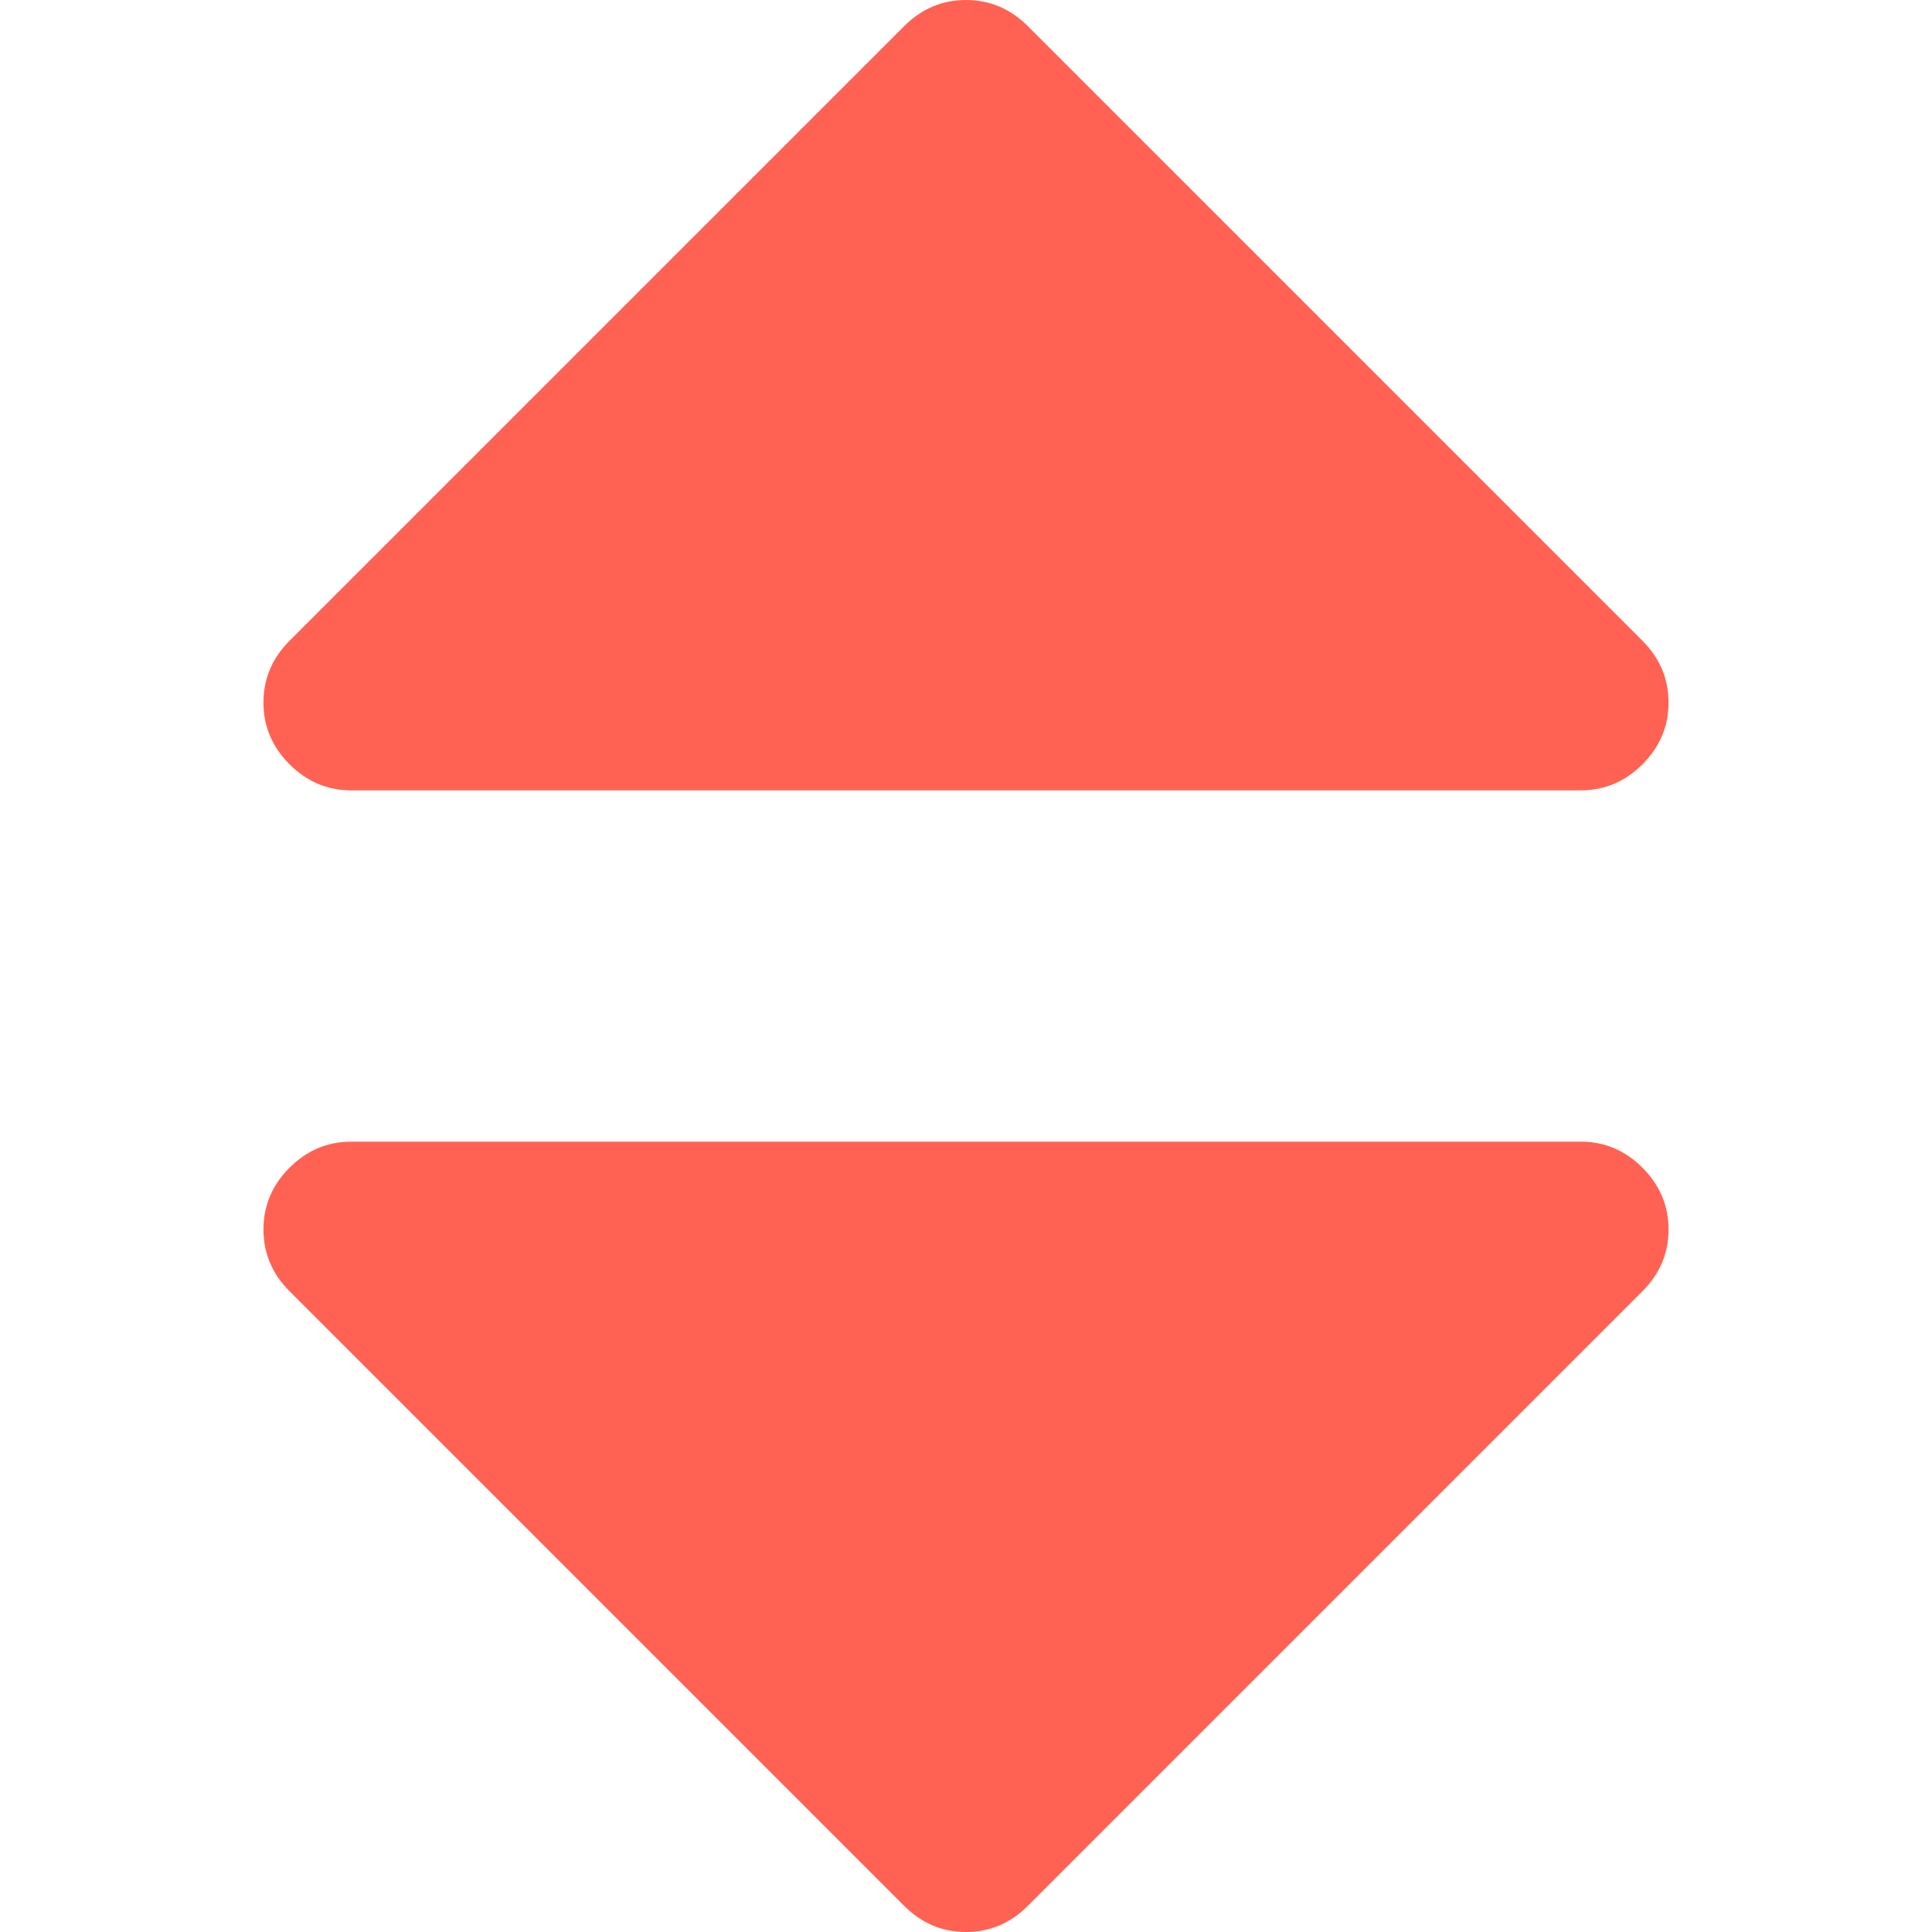
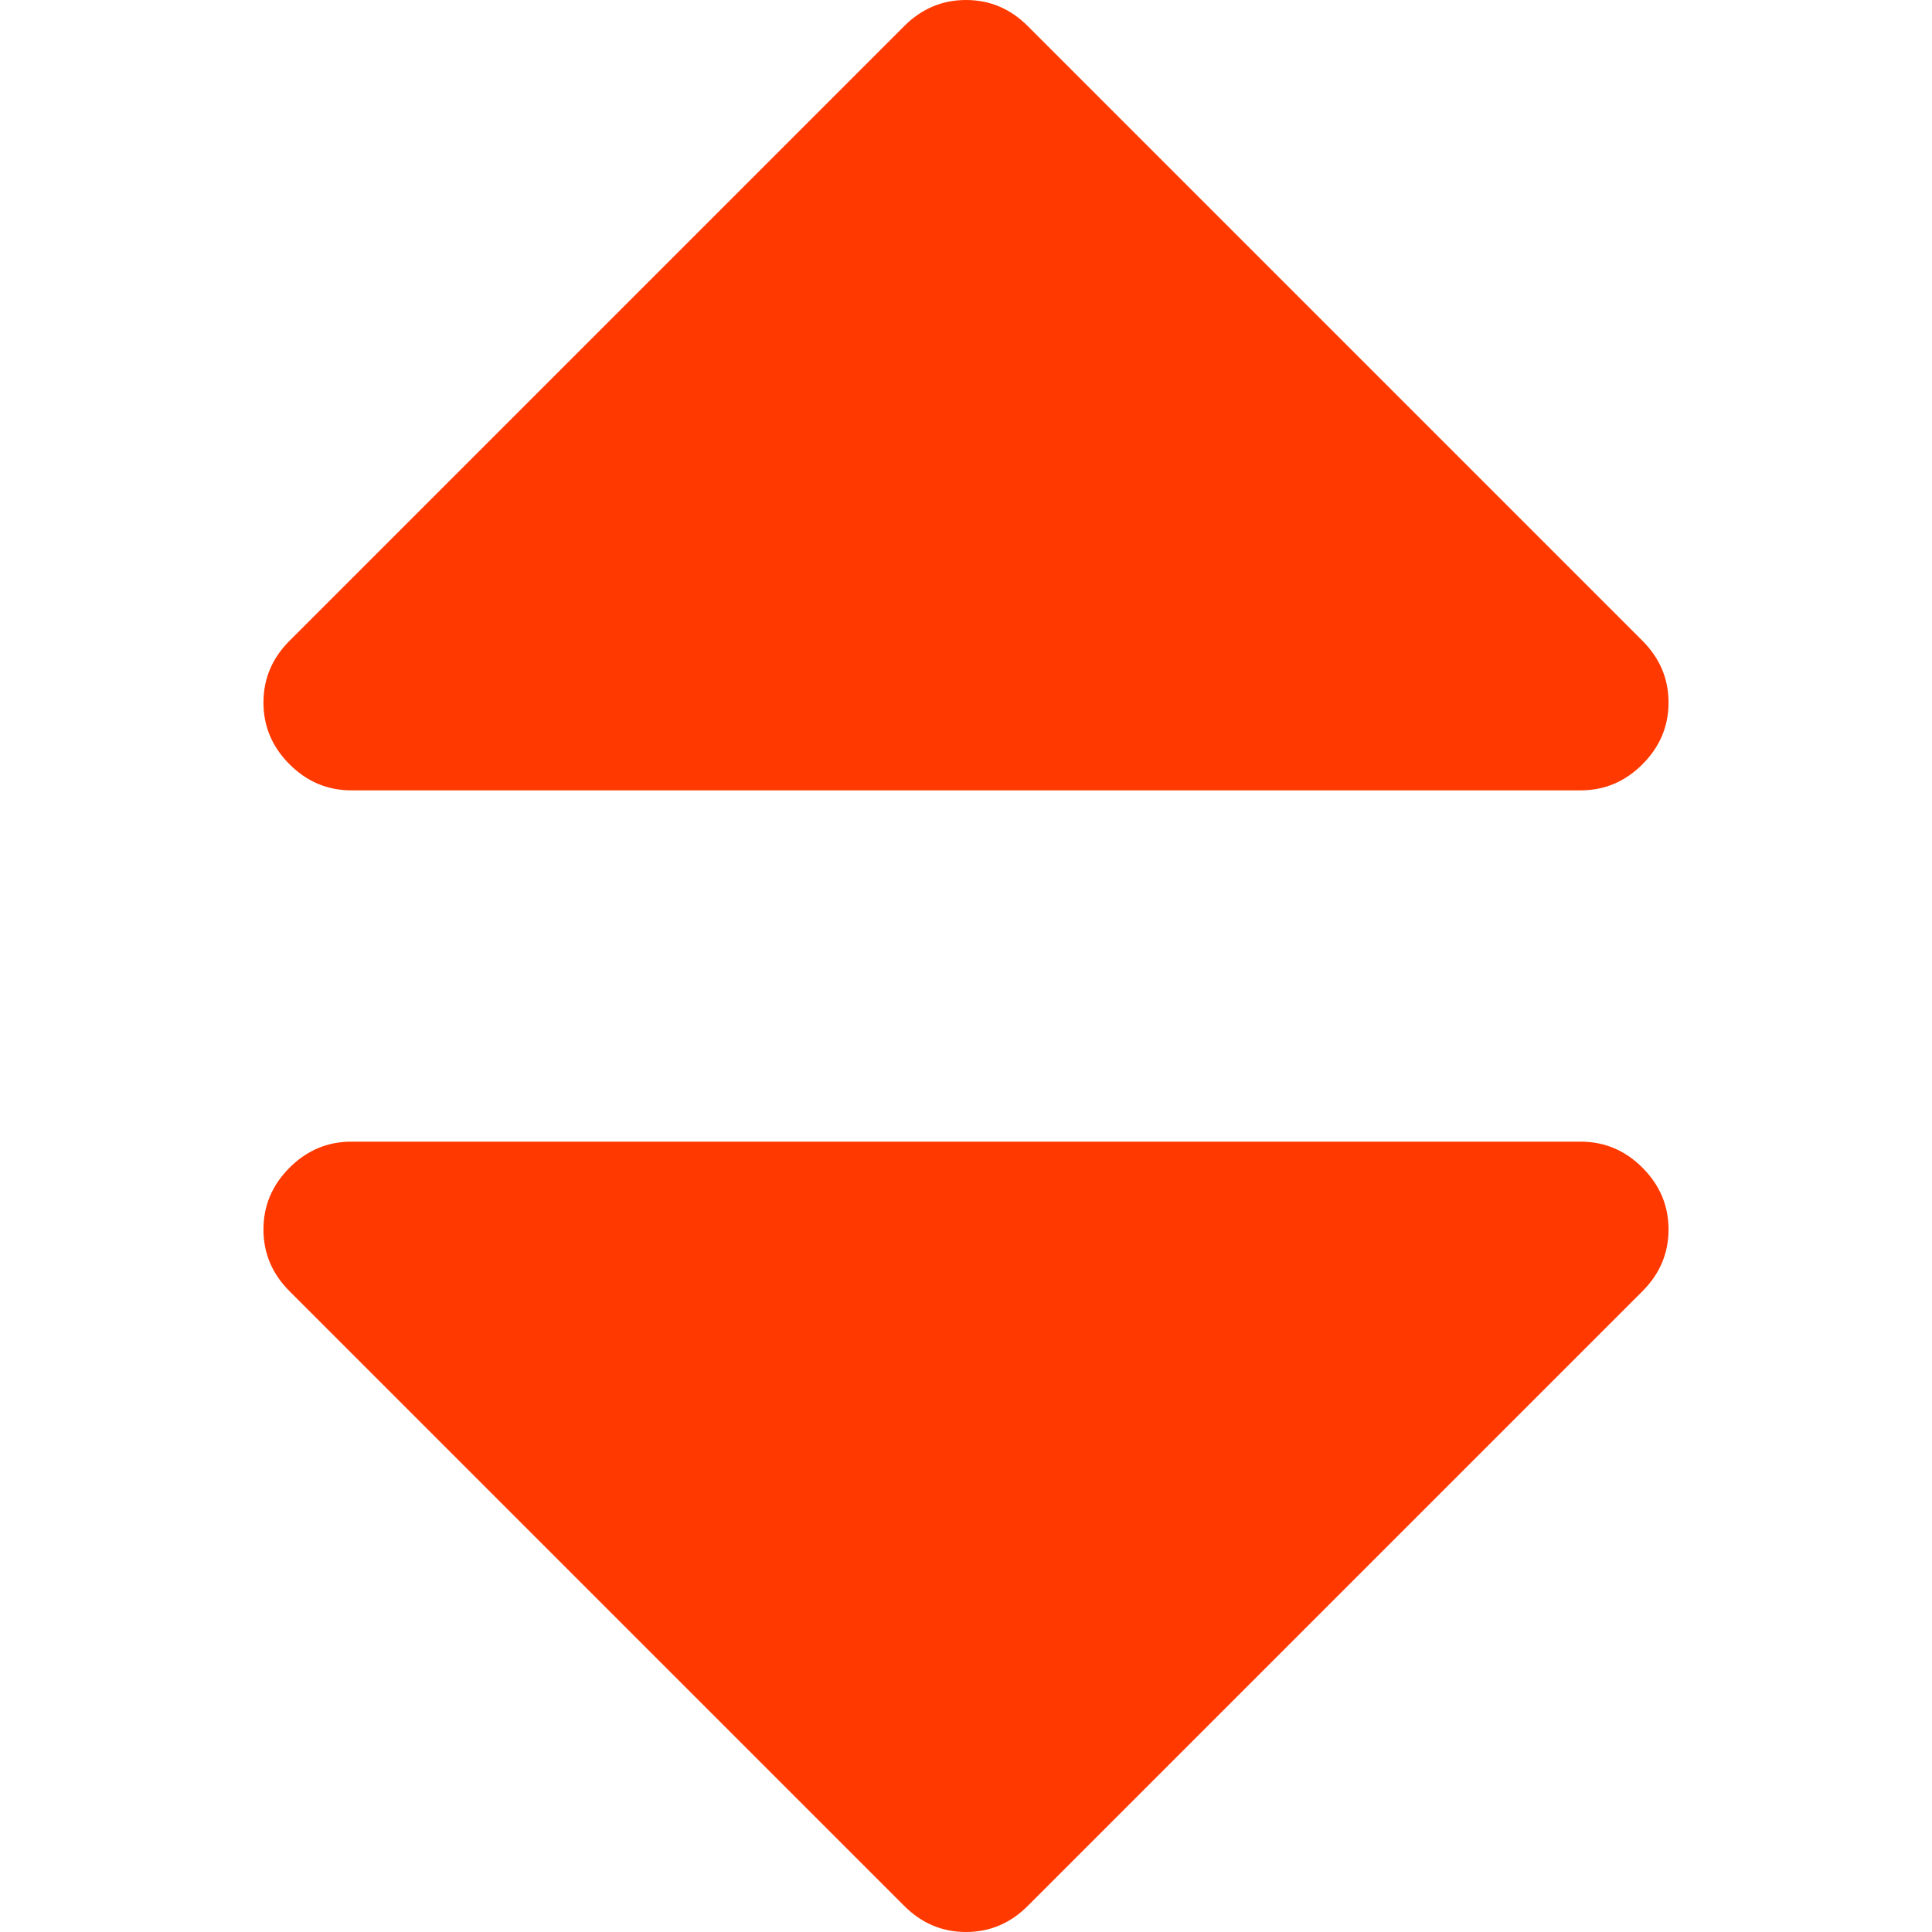
<svg xmlns="http://www.w3.org/2000/svg" version="1.1" width="512" height="512" x="0" y="0" viewBox="0 0 401.998 401.998" style="enable-background:new 0 0 512 512" xml:space="preserve" class="">
  <g>
    <g>
      <g>
-         <path d="M73.092,164.452h255.813c4.949,0,9.233-1.807,12.848-5.424c3.613-3.616,5.427-7.898,5.427-12.847    c0-4.949-1.813-9.229-5.427-12.85L213.846,5.424C210.232,1.812,205.951,0,200.999,0s-9.233,1.812-12.85,5.424L60.242,133.331    c-3.617,3.617-5.424,7.901-5.424,12.85c0,4.948,1.807,9.231,5.424,12.847C63.863,162.645,68.144,164.452,73.092,164.452z" fill="#ff6253" data-original="#000000" style="" class="" />
-         <path d="M328.905,237.549H73.092c-4.952,0-9.233,1.808-12.85,5.421c-3.617,3.617-5.424,7.898-5.424,12.847    c0,4.949,1.807,9.233,5.424,12.848L188.149,396.57c3.621,3.617,7.902,5.428,12.85,5.428s9.233-1.811,12.847-5.428l127.907-127.906    c3.613-3.614,5.427-7.898,5.427-12.848c0-4.948-1.813-9.229-5.427-12.847C338.139,239.353,333.854,237.549,328.905,237.549z" fill="#ff6253" data-original="#000000" style="" class="" />
+         <path d="M73.092,164.452h255.813c4.949,0,9.233-1.807,12.848-5.424c3.613-3.616,5.427-7.898,5.427-12.847    c0-4.949-1.813-9.229-5.427-12.85L213.846,5.424C210.232,1.812,205.951,0,200.999,0s-9.233,1.812-12.85,5.424L60.242,133.331    c-3.617,3.617-5.424,7.901-5.424,12.85c0,4.948,1.807,9.231,5.424,12.847C63.863,162.645,68.144,164.452,73.092,164.452z" fill="#ff3900" data-original="#000000" style="" />
+         <path d="M328.905,237.549H73.092c-4.952,0-9.233,1.808-12.85,5.421c-3.617,3.617-5.424,7.898-5.424,12.847    c0,4.949,1.807,9.233,5.424,12.848L188.149,396.57c3.621,3.617,7.902,5.428,12.85,5.428s9.233-1.811,12.847-5.428l127.907-127.906    c3.613-3.614,5.427-7.898,5.427-12.848c0-4.948-1.813-9.229-5.427-12.847C338.139,239.353,333.854,237.549,328.905,237.549z" fill="#ff3900" data-original="#000000" style="" />
      </g>
    </g>
    <g>
</g>
    <g>
</g>
    <g>
</g>
    <g>
</g>
    <g>
</g>
    <g>
</g>
    <g>
</g>
    <g>
</g>
    <g>
</g>
    <g>
</g>
    <g>
</g>
    <g>
</g>
    <g>
</g>
    <g>
</g>
    <g>
</g>
  </g>
</svg>
